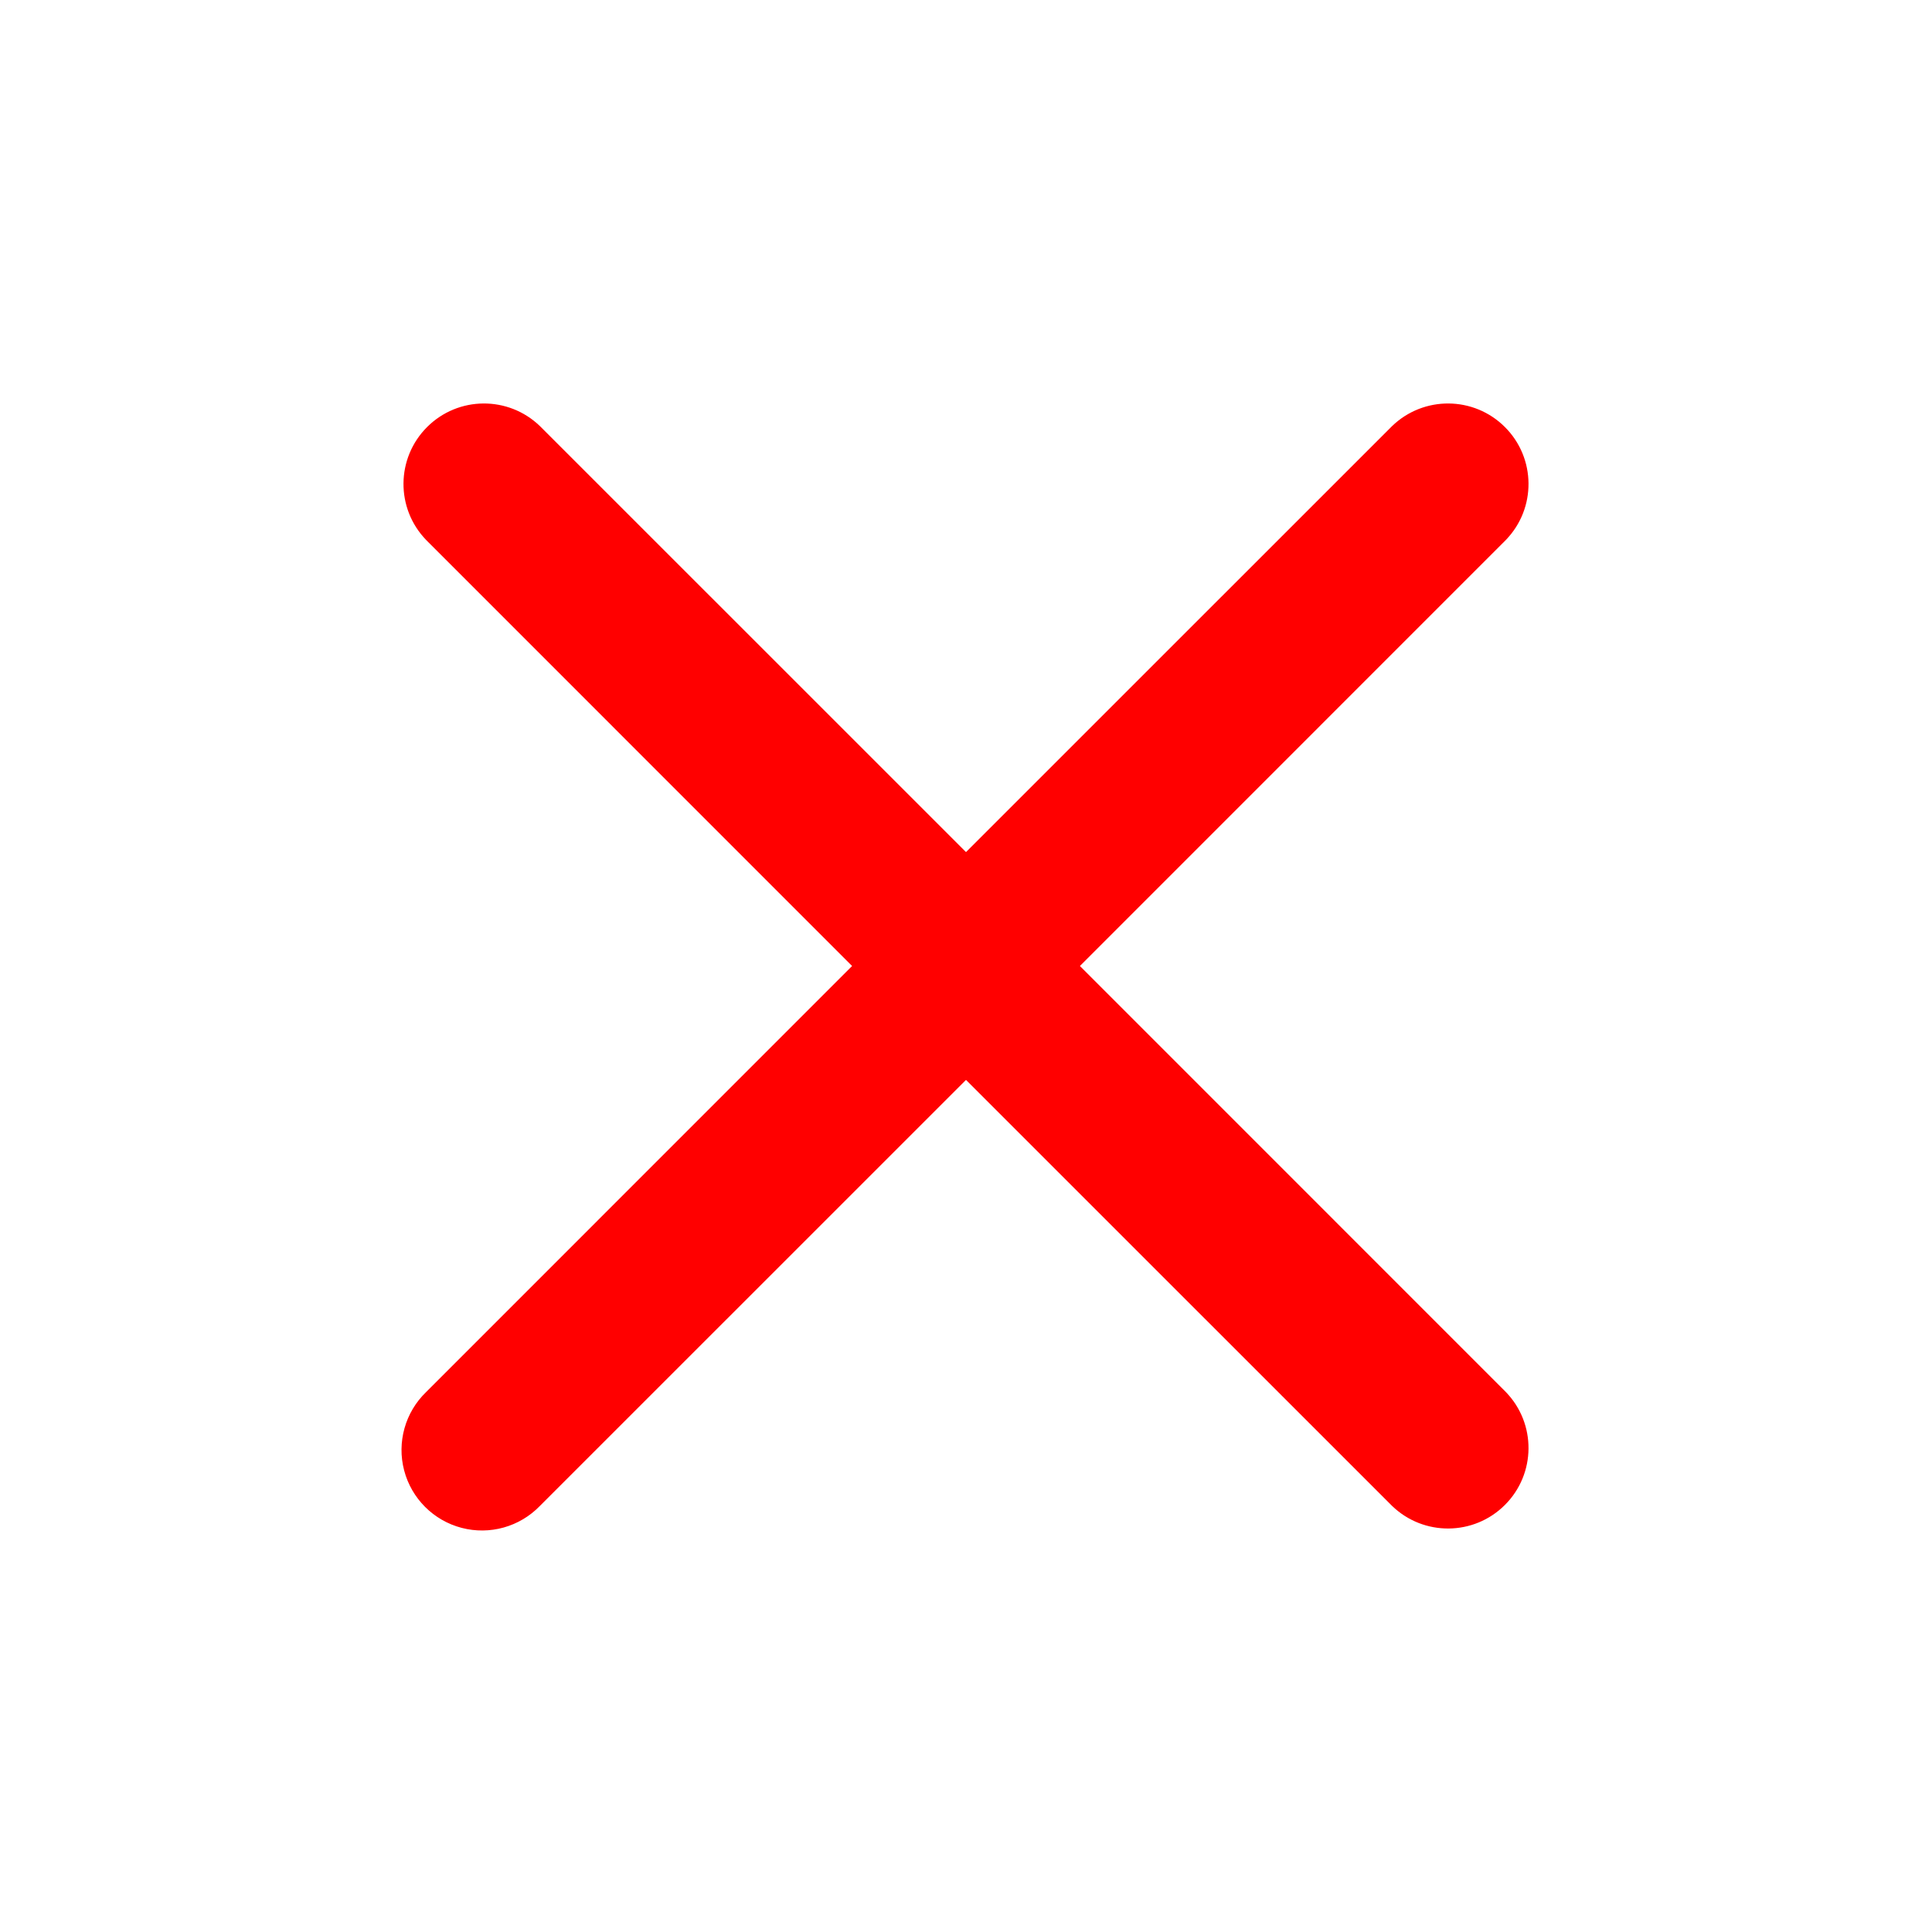
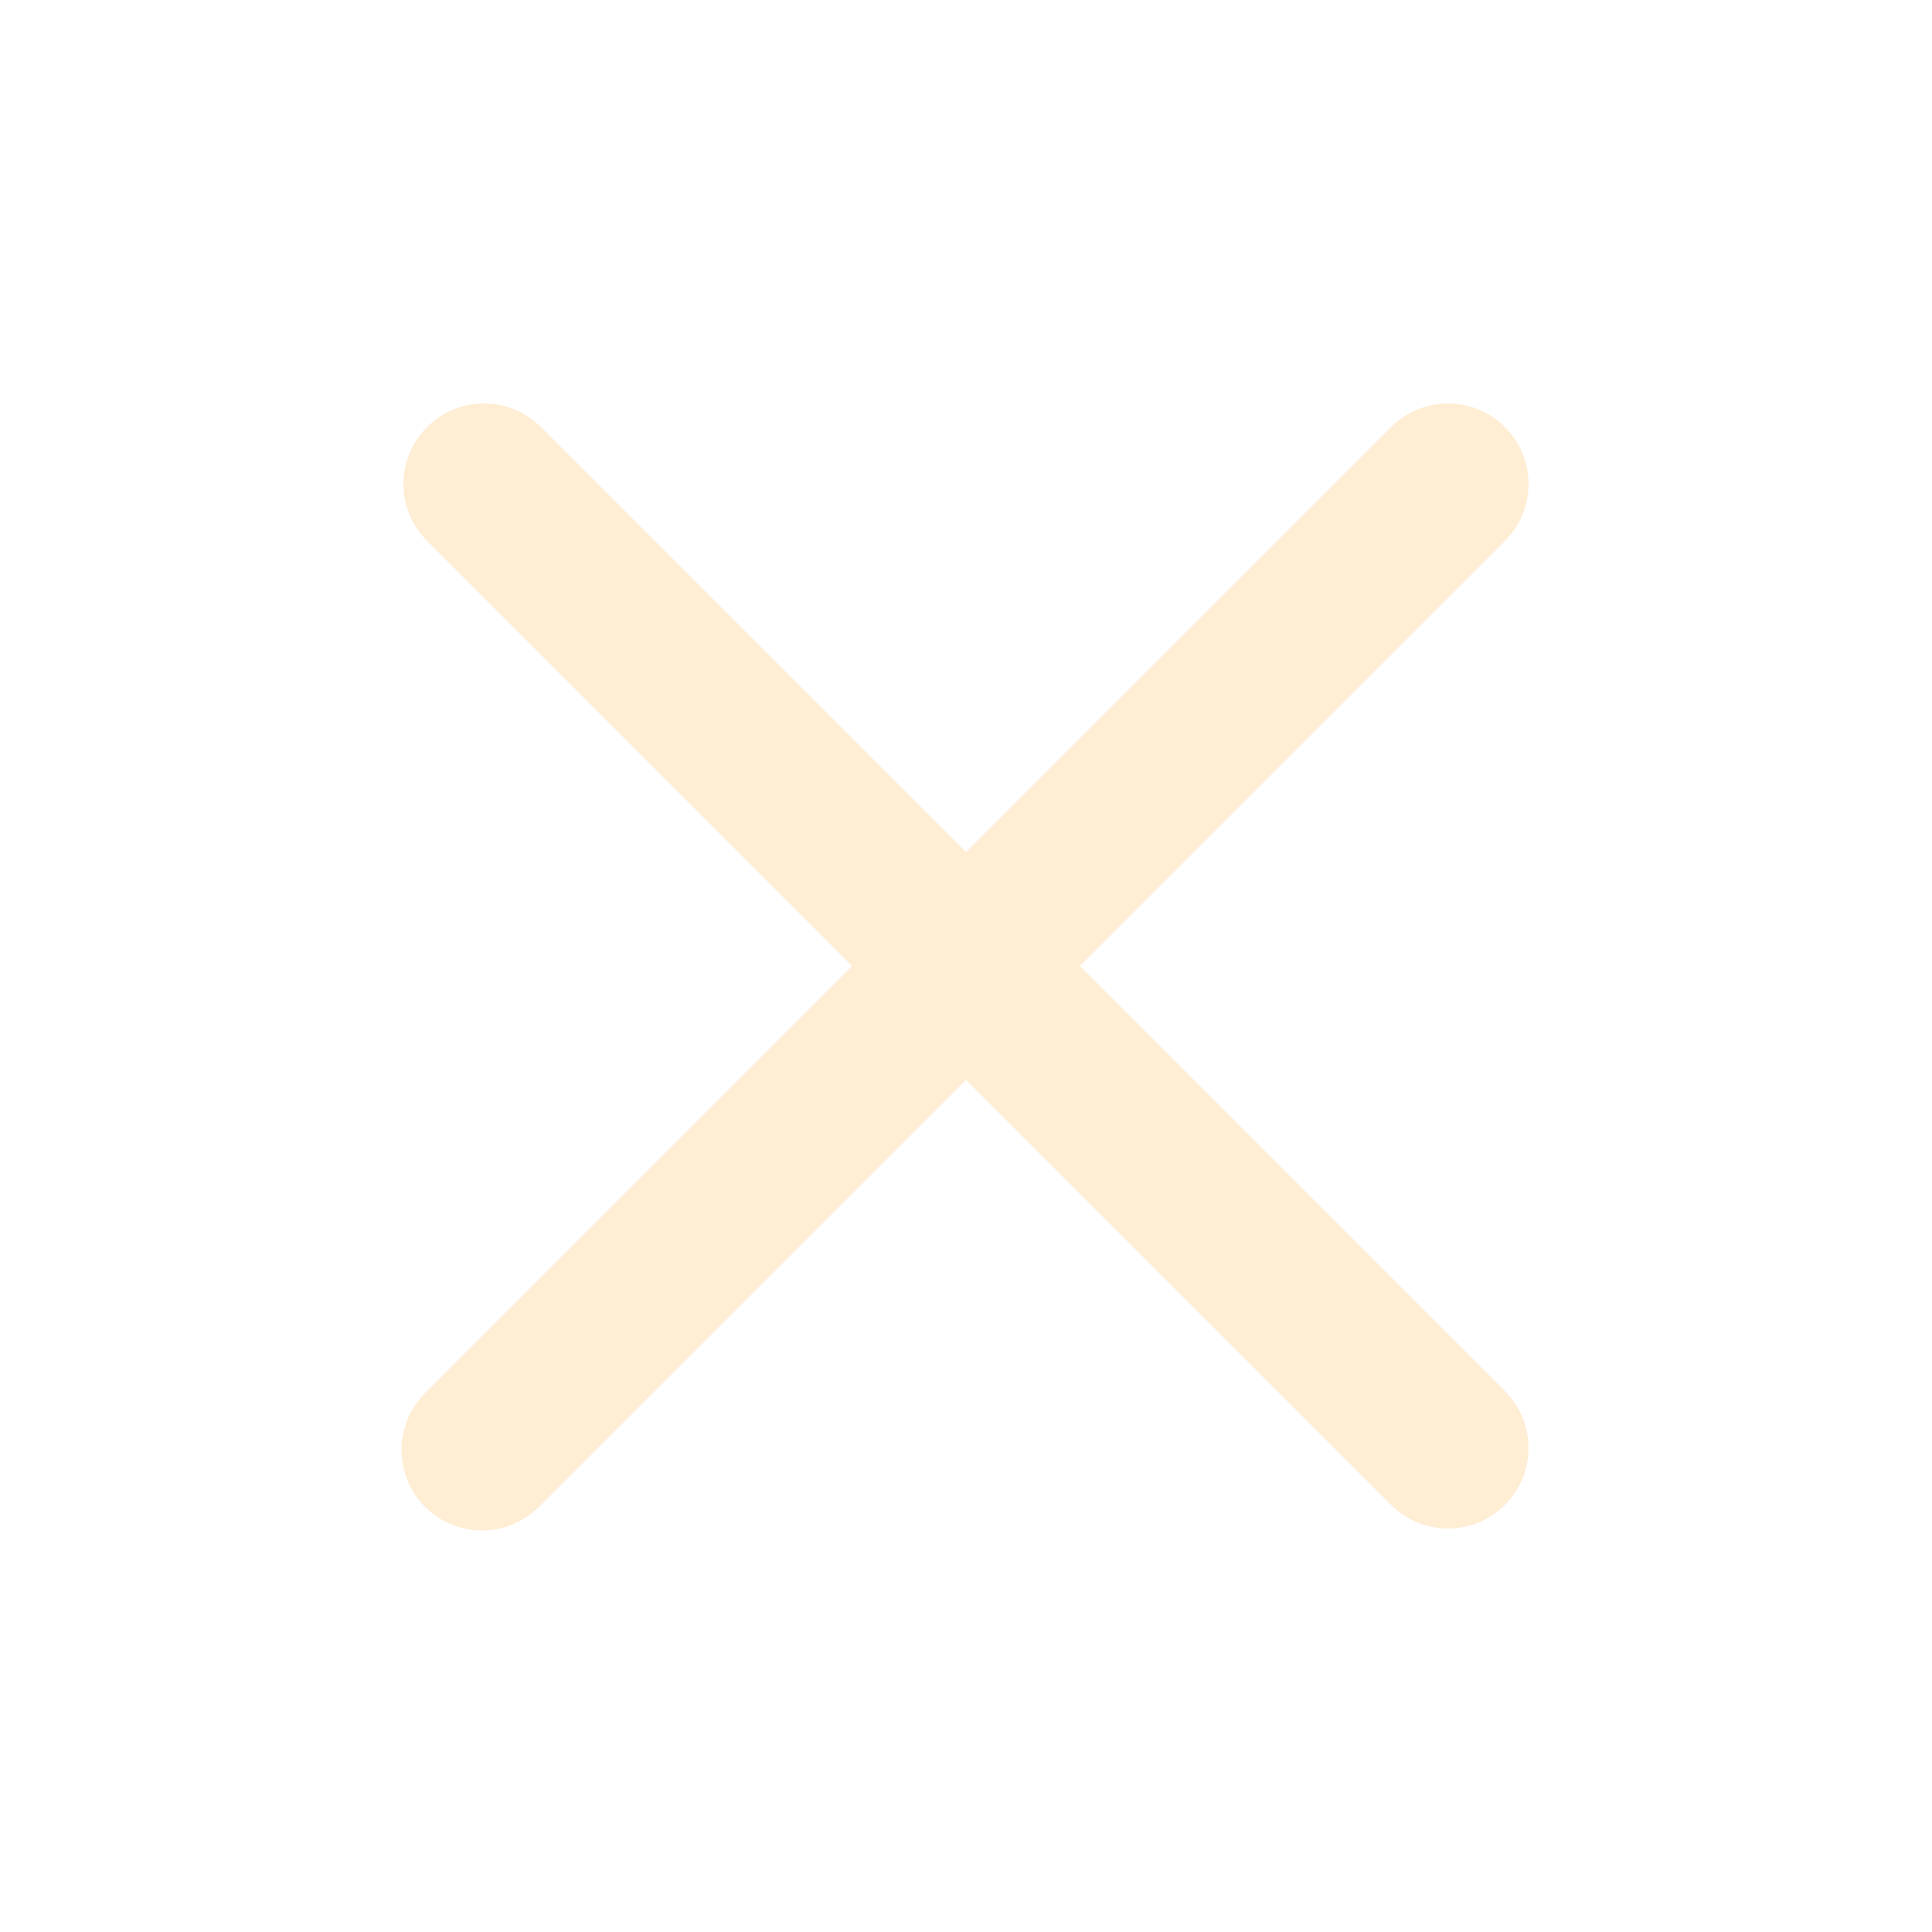
- <svg xmlns="http://www.w3.org/2000/svg" width="24" height="24" viewBox="0 0 24 24" fill="#ff0000" class="icon icon-tabler icons-tabler-filled icon-tabler-x">
+ <svg xmlns="http://www.w3.org/2000/svg" width="24" height="24" viewBox="0 0 24 24" fill="#ffedd4" class="icon icon-tabler icons-tabler-filled icon-tabler-x">
  <path stroke="none" d="M0 0h24v24H0z" fill="none" />
  <path d="M6.707 5.293l5.293 5.292l5.293 -5.292a1 1 0 0 1 1.414 1.414l-5.292 5.293l5.292 5.293a1 1 0 0 1 -1.414 1.414l-5.293 -5.292l-5.293 5.292a1 1 0 1 1 -1.414 -1.414l5.292 -5.293l-5.292 -5.293a1 1 0 0 1 1.414 -1.414" />
</svg>
